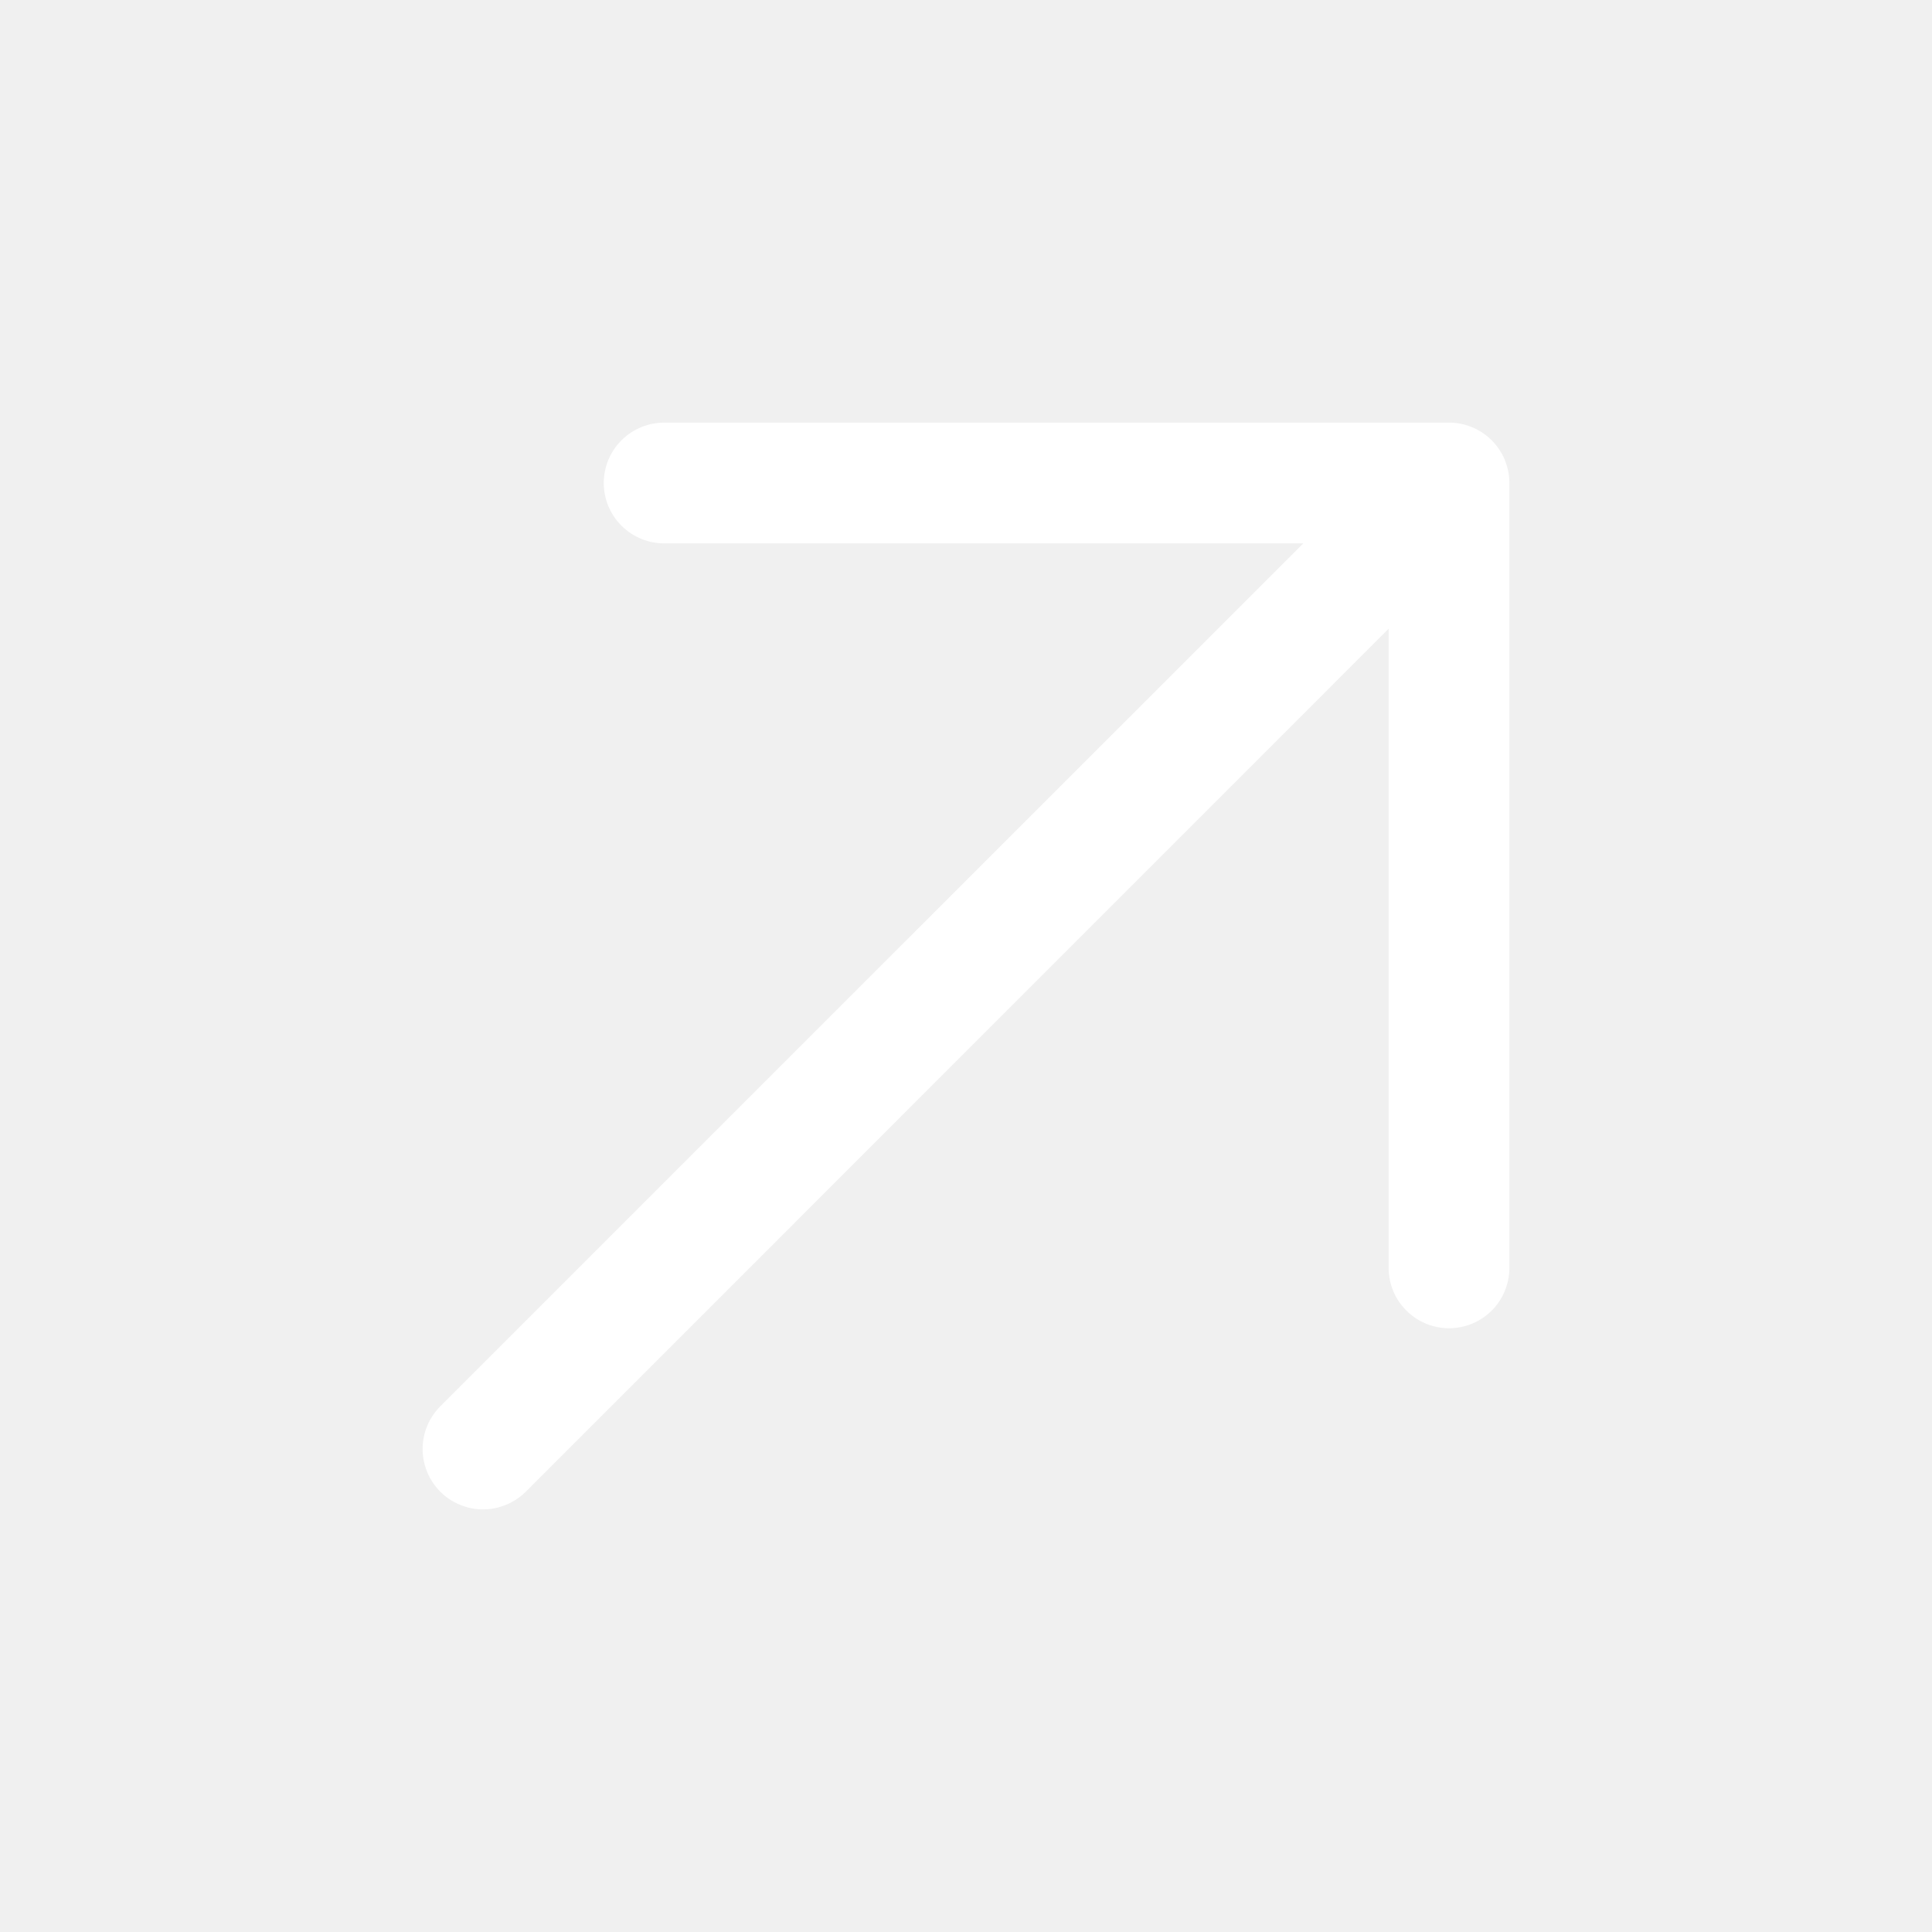
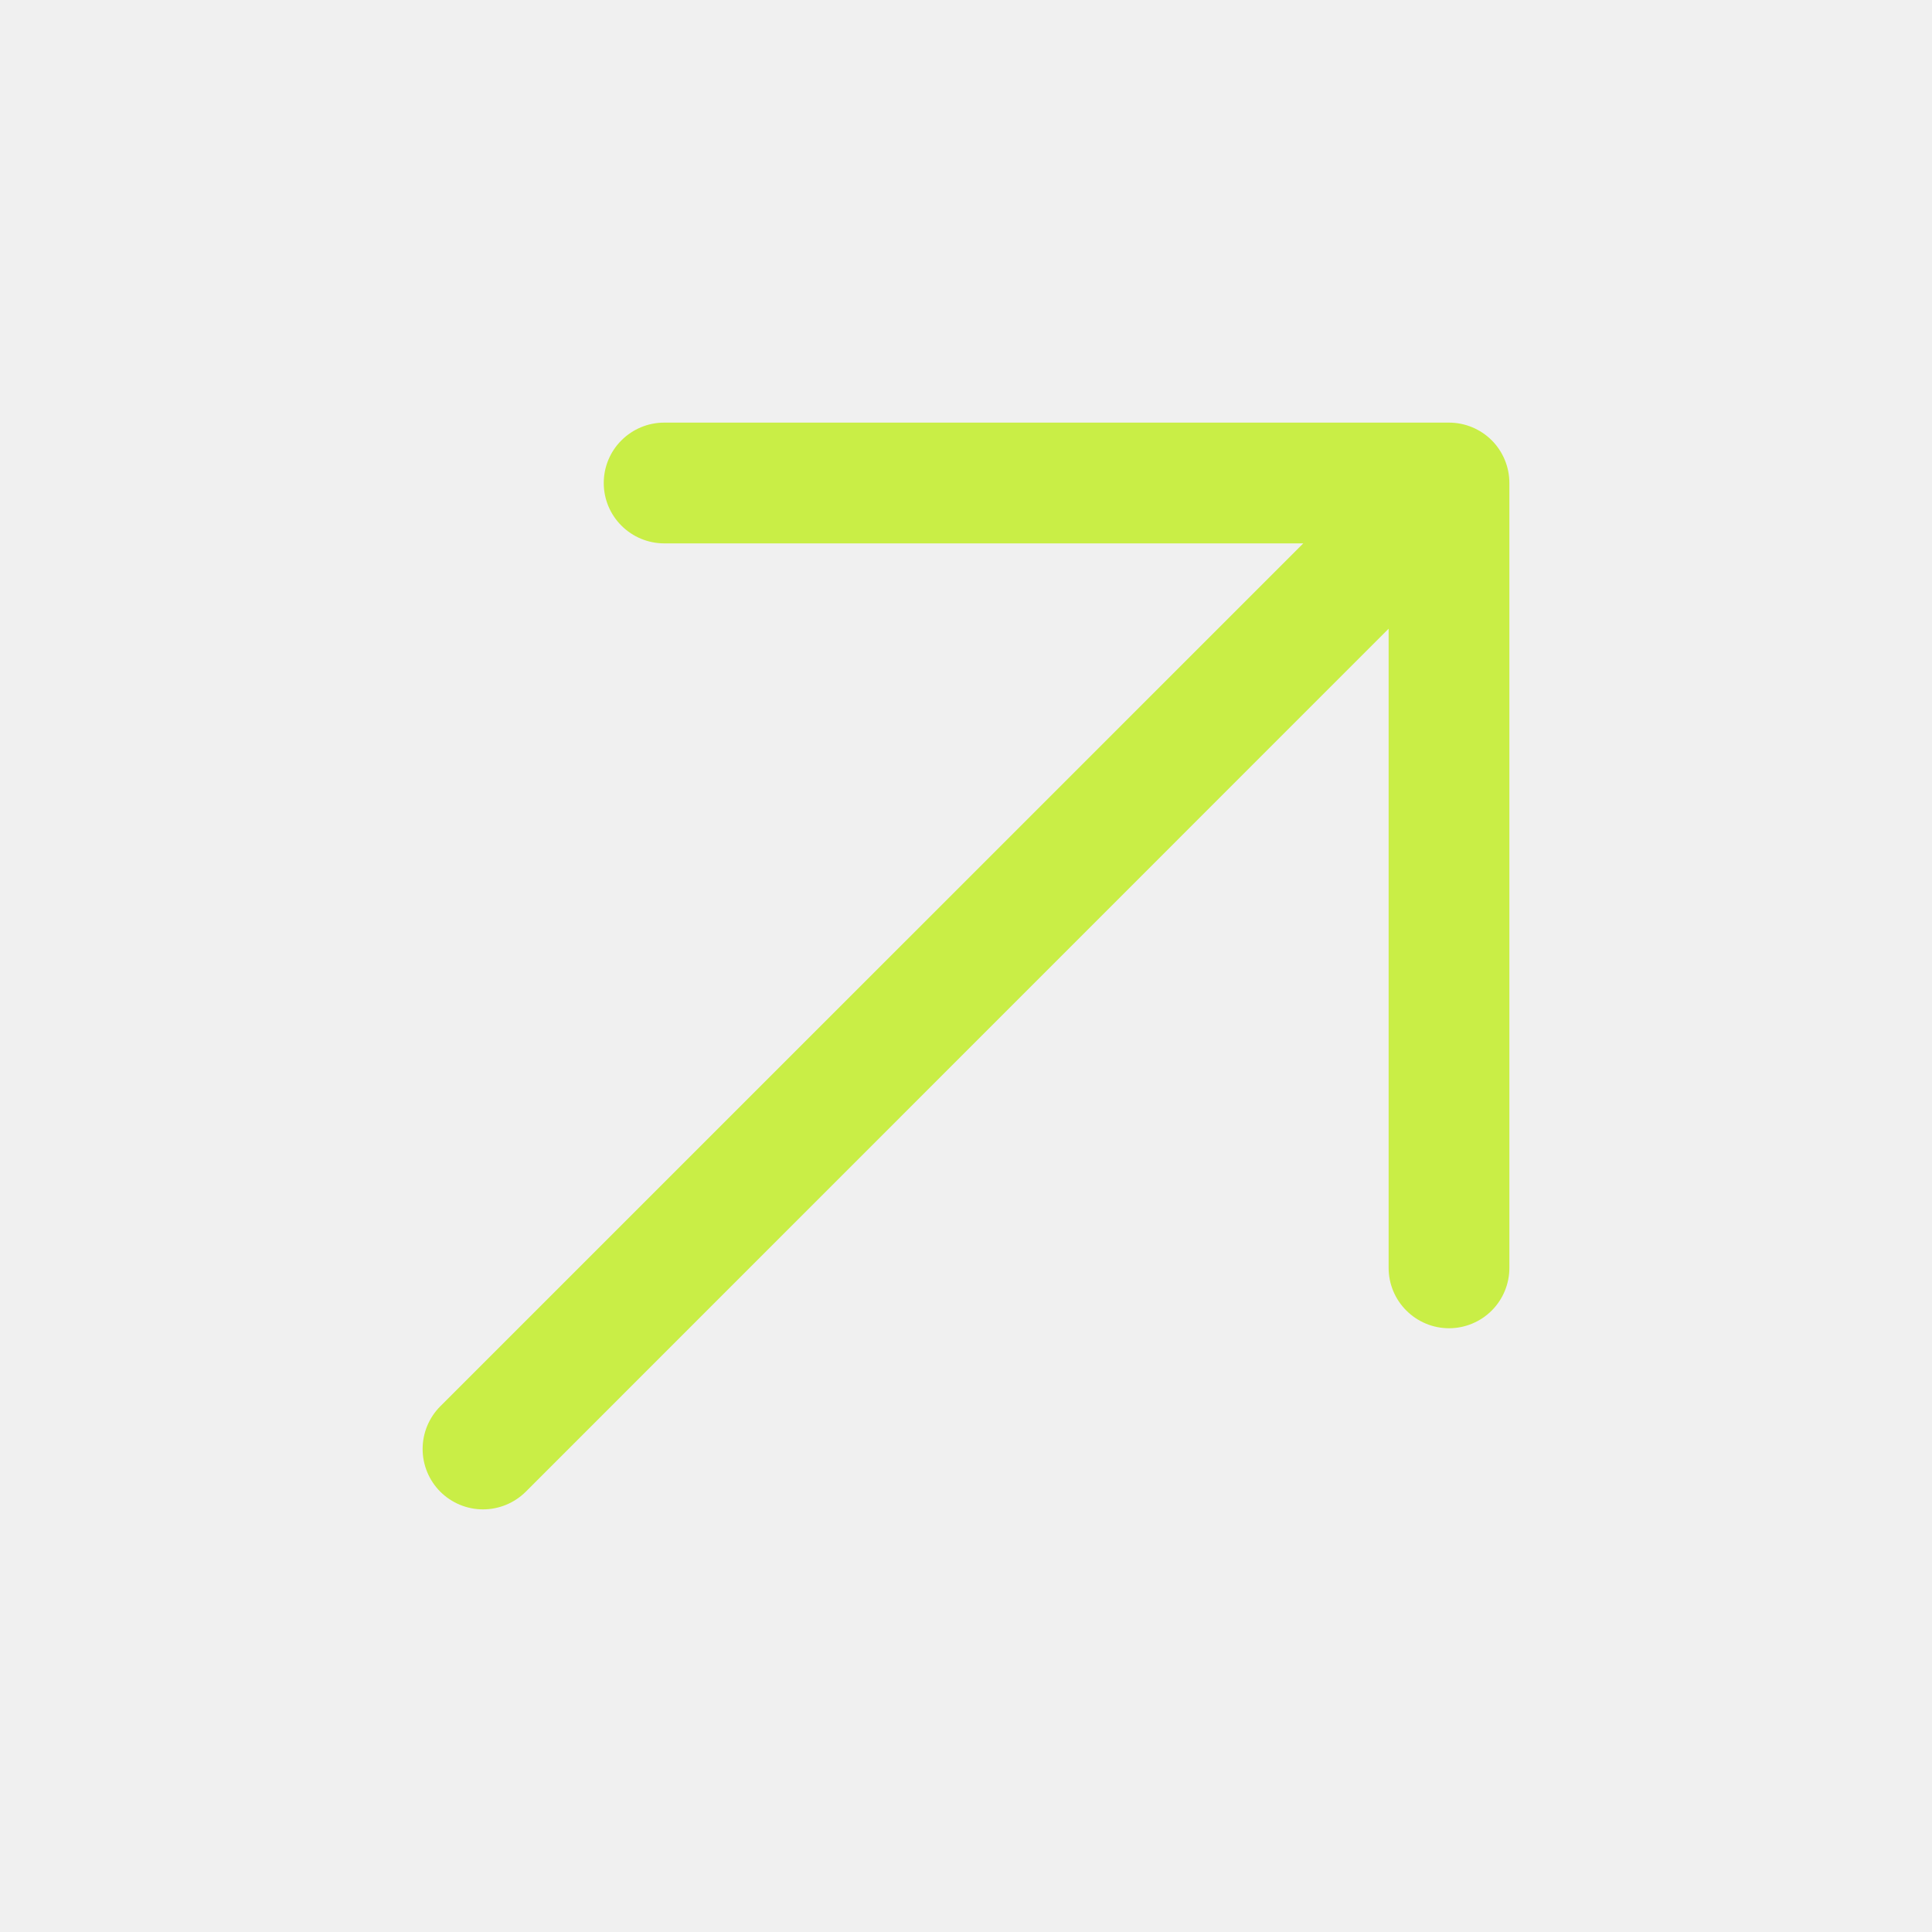
<svg xmlns="http://www.w3.org/2000/svg" width="24" height="24" viewBox="0 0 24 24" fill="none">
-   <path d="M18.75 6V15.75C18.75 15.949 18.671 16.14 18.531 16.28C18.39 16.421 18.199 16.5 18 16.5C17.802 16.5 17.611 16.421 17.47 16.28C17.329 16.14 17.25 15.949 17.25 15.75V7.81L6.531 18.531C6.39 18.671 6.199 18.75 6 18.75C5.801 18.75 5.611 18.671 5.47 18.531C5.329 18.39 5.25 18.199 5.25 18C5.25 17.801 5.329 17.61 5.47 17.469L16.19 6.75H8.25C8.052 6.75 7.861 6.671 7.72 6.53C7.579 6.39 7.5 6.199 7.5 6C7.5 5.801 7.579 5.61 7.72 5.47C7.861 5.329 8.052 5.25 8.25 5.25H18C18.199 5.25 18.39 5.329 18.531 5.47C18.671 5.61 18.75 5.801 18.75 6Z" fill="white" />
+   <path d="M18.75 6V15.75C18.75 15.949 18.671 16.14 18.531 16.28C18.39 16.421 18.199 16.5 18 16.5C17.802 16.5 17.611 16.421 17.47 16.28C17.329 16.14 17.25 15.949 17.25 15.75V7.81L6.531 18.531C6.39 18.671 6.199 18.75 6 18.75C5.801 18.75 5.611 18.671 5.47 18.531C5.329 18.39 5.25 18.199 5.25 18C5.25 17.801 5.329 17.61 5.47 17.469L16.19 6.75H8.25C8.052 6.75 7.861 6.671 7.72 6.53C7.579 6.39 7.5 6.199 7.5 6C7.5 5.801 7.579 5.61 7.72 5.47C7.861 5.329 8.052 5.25 8.25 5.25H18C18.199 5.25 18.39 5.329 18.531 5.47C18.671 5.61 18.75 5.801 18.75 6Z" fill="#C9EE46" />
</svg>
